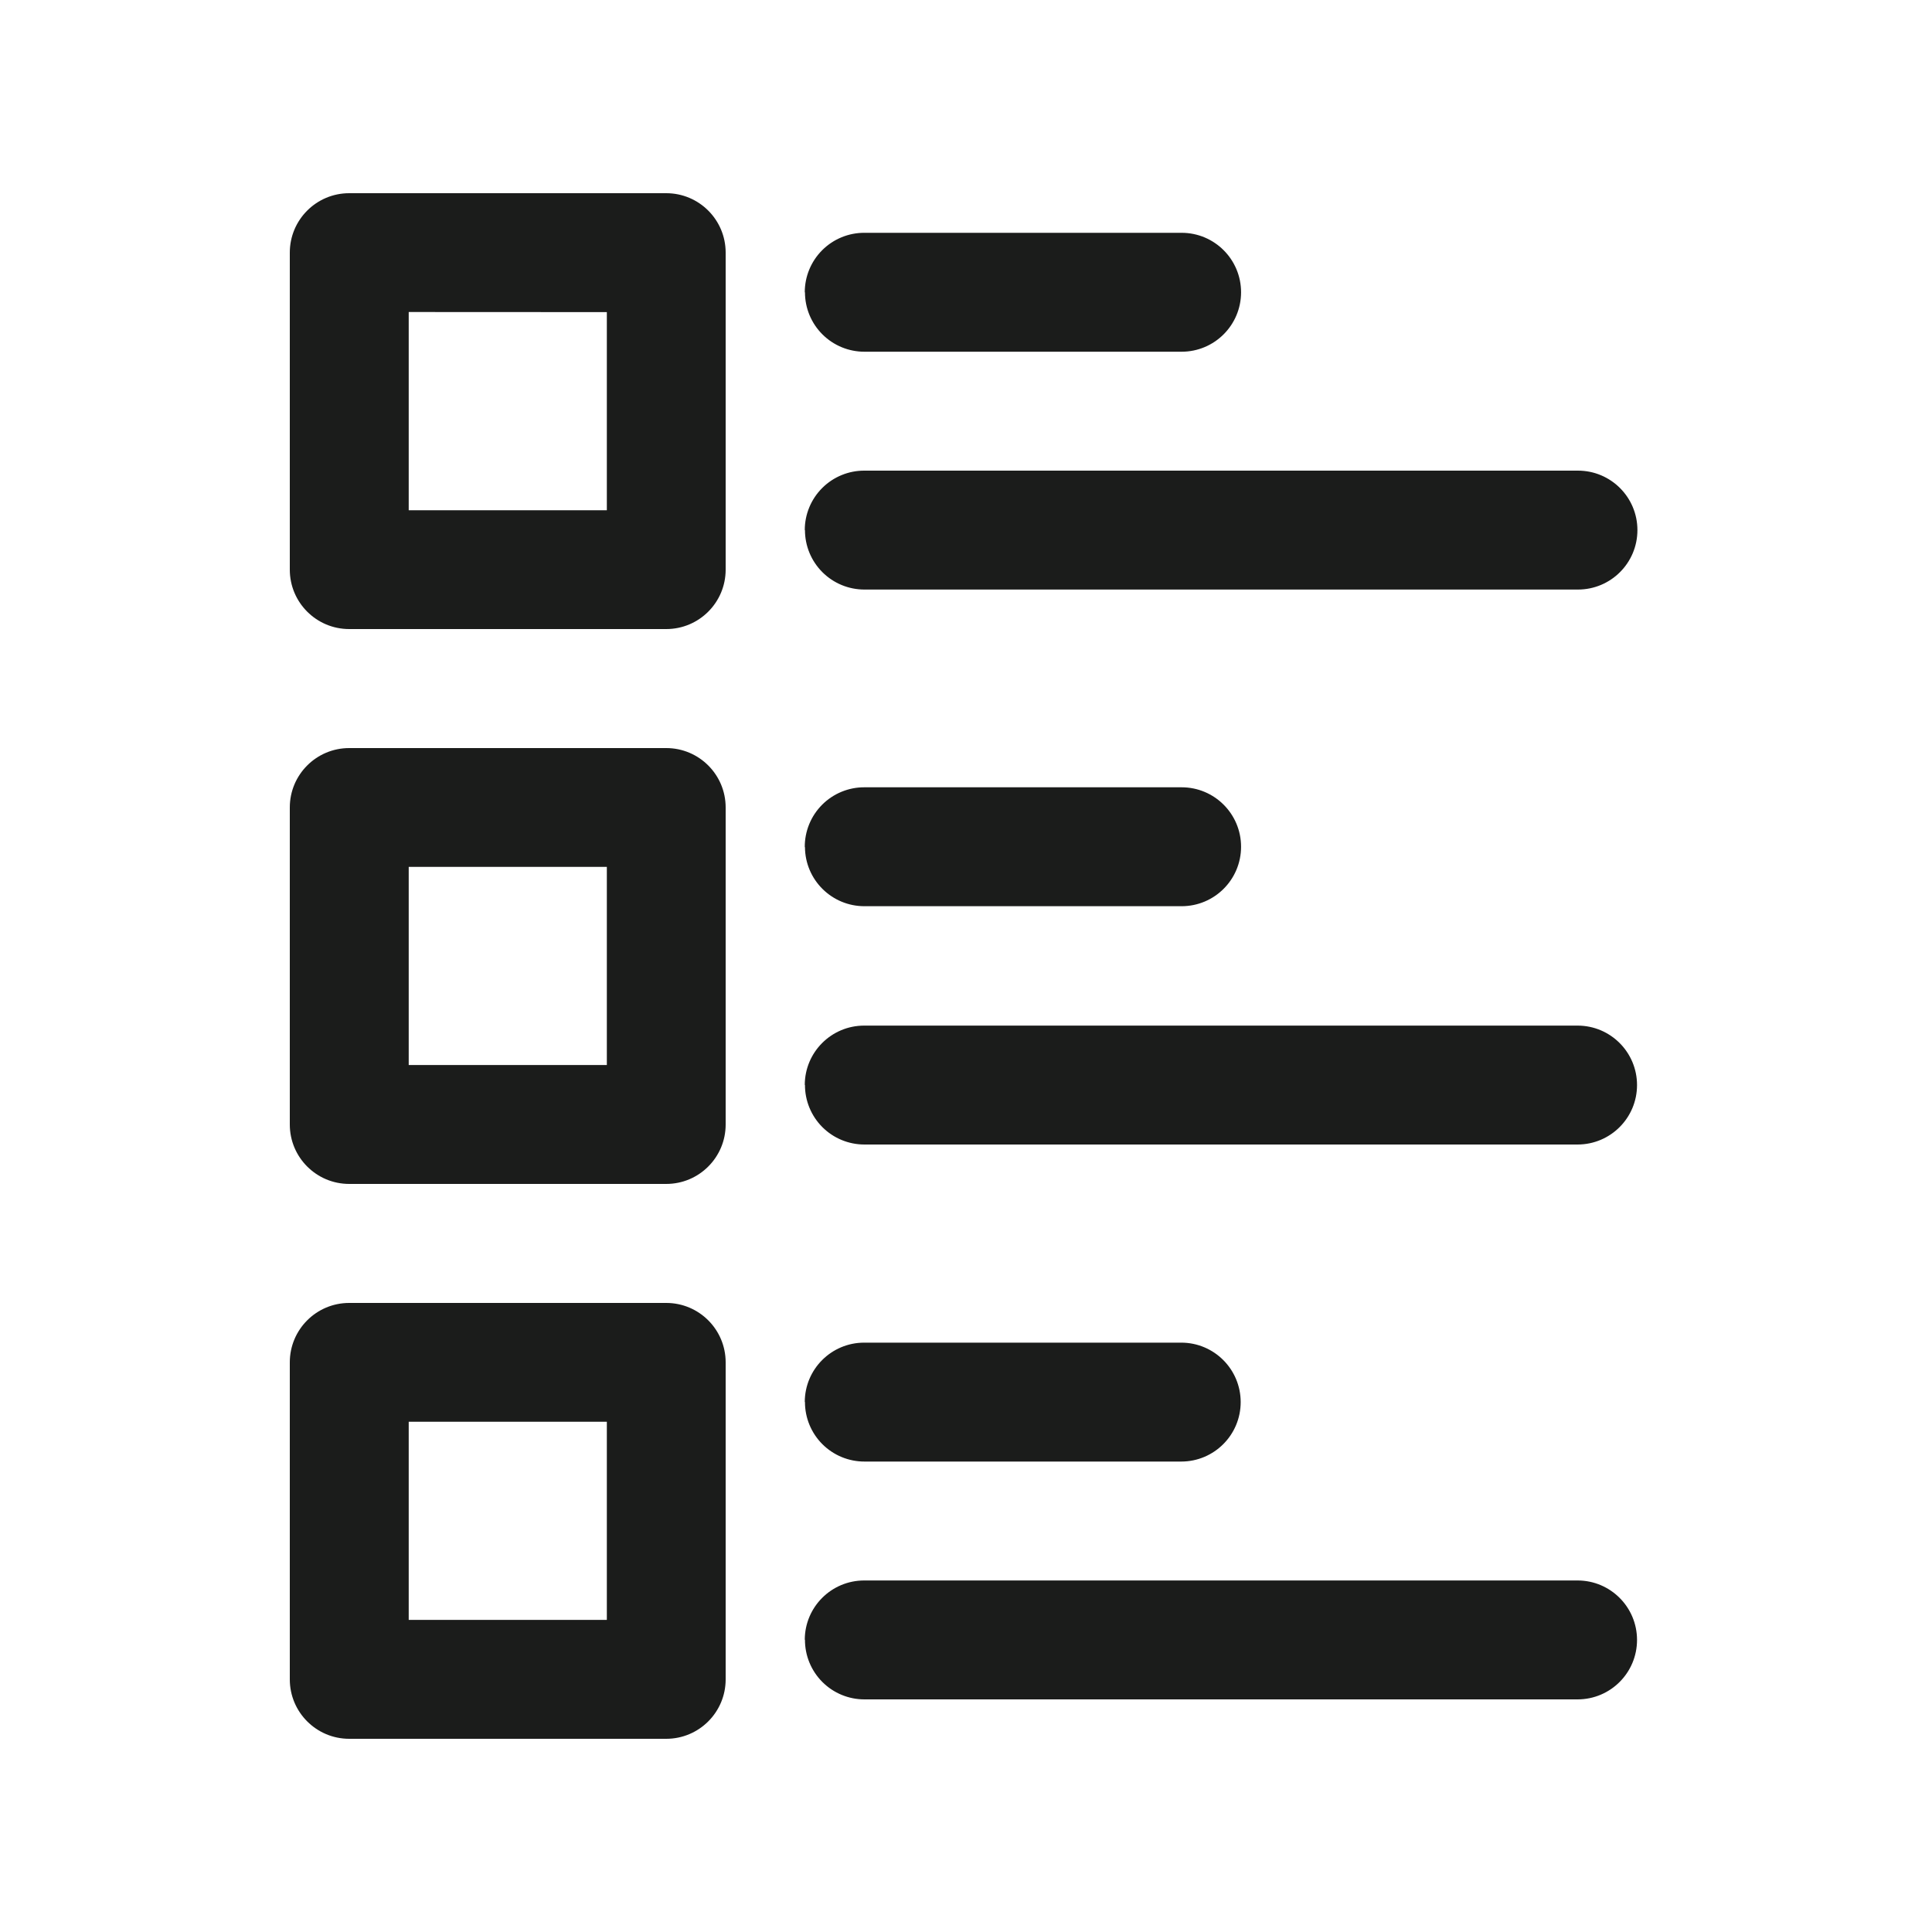
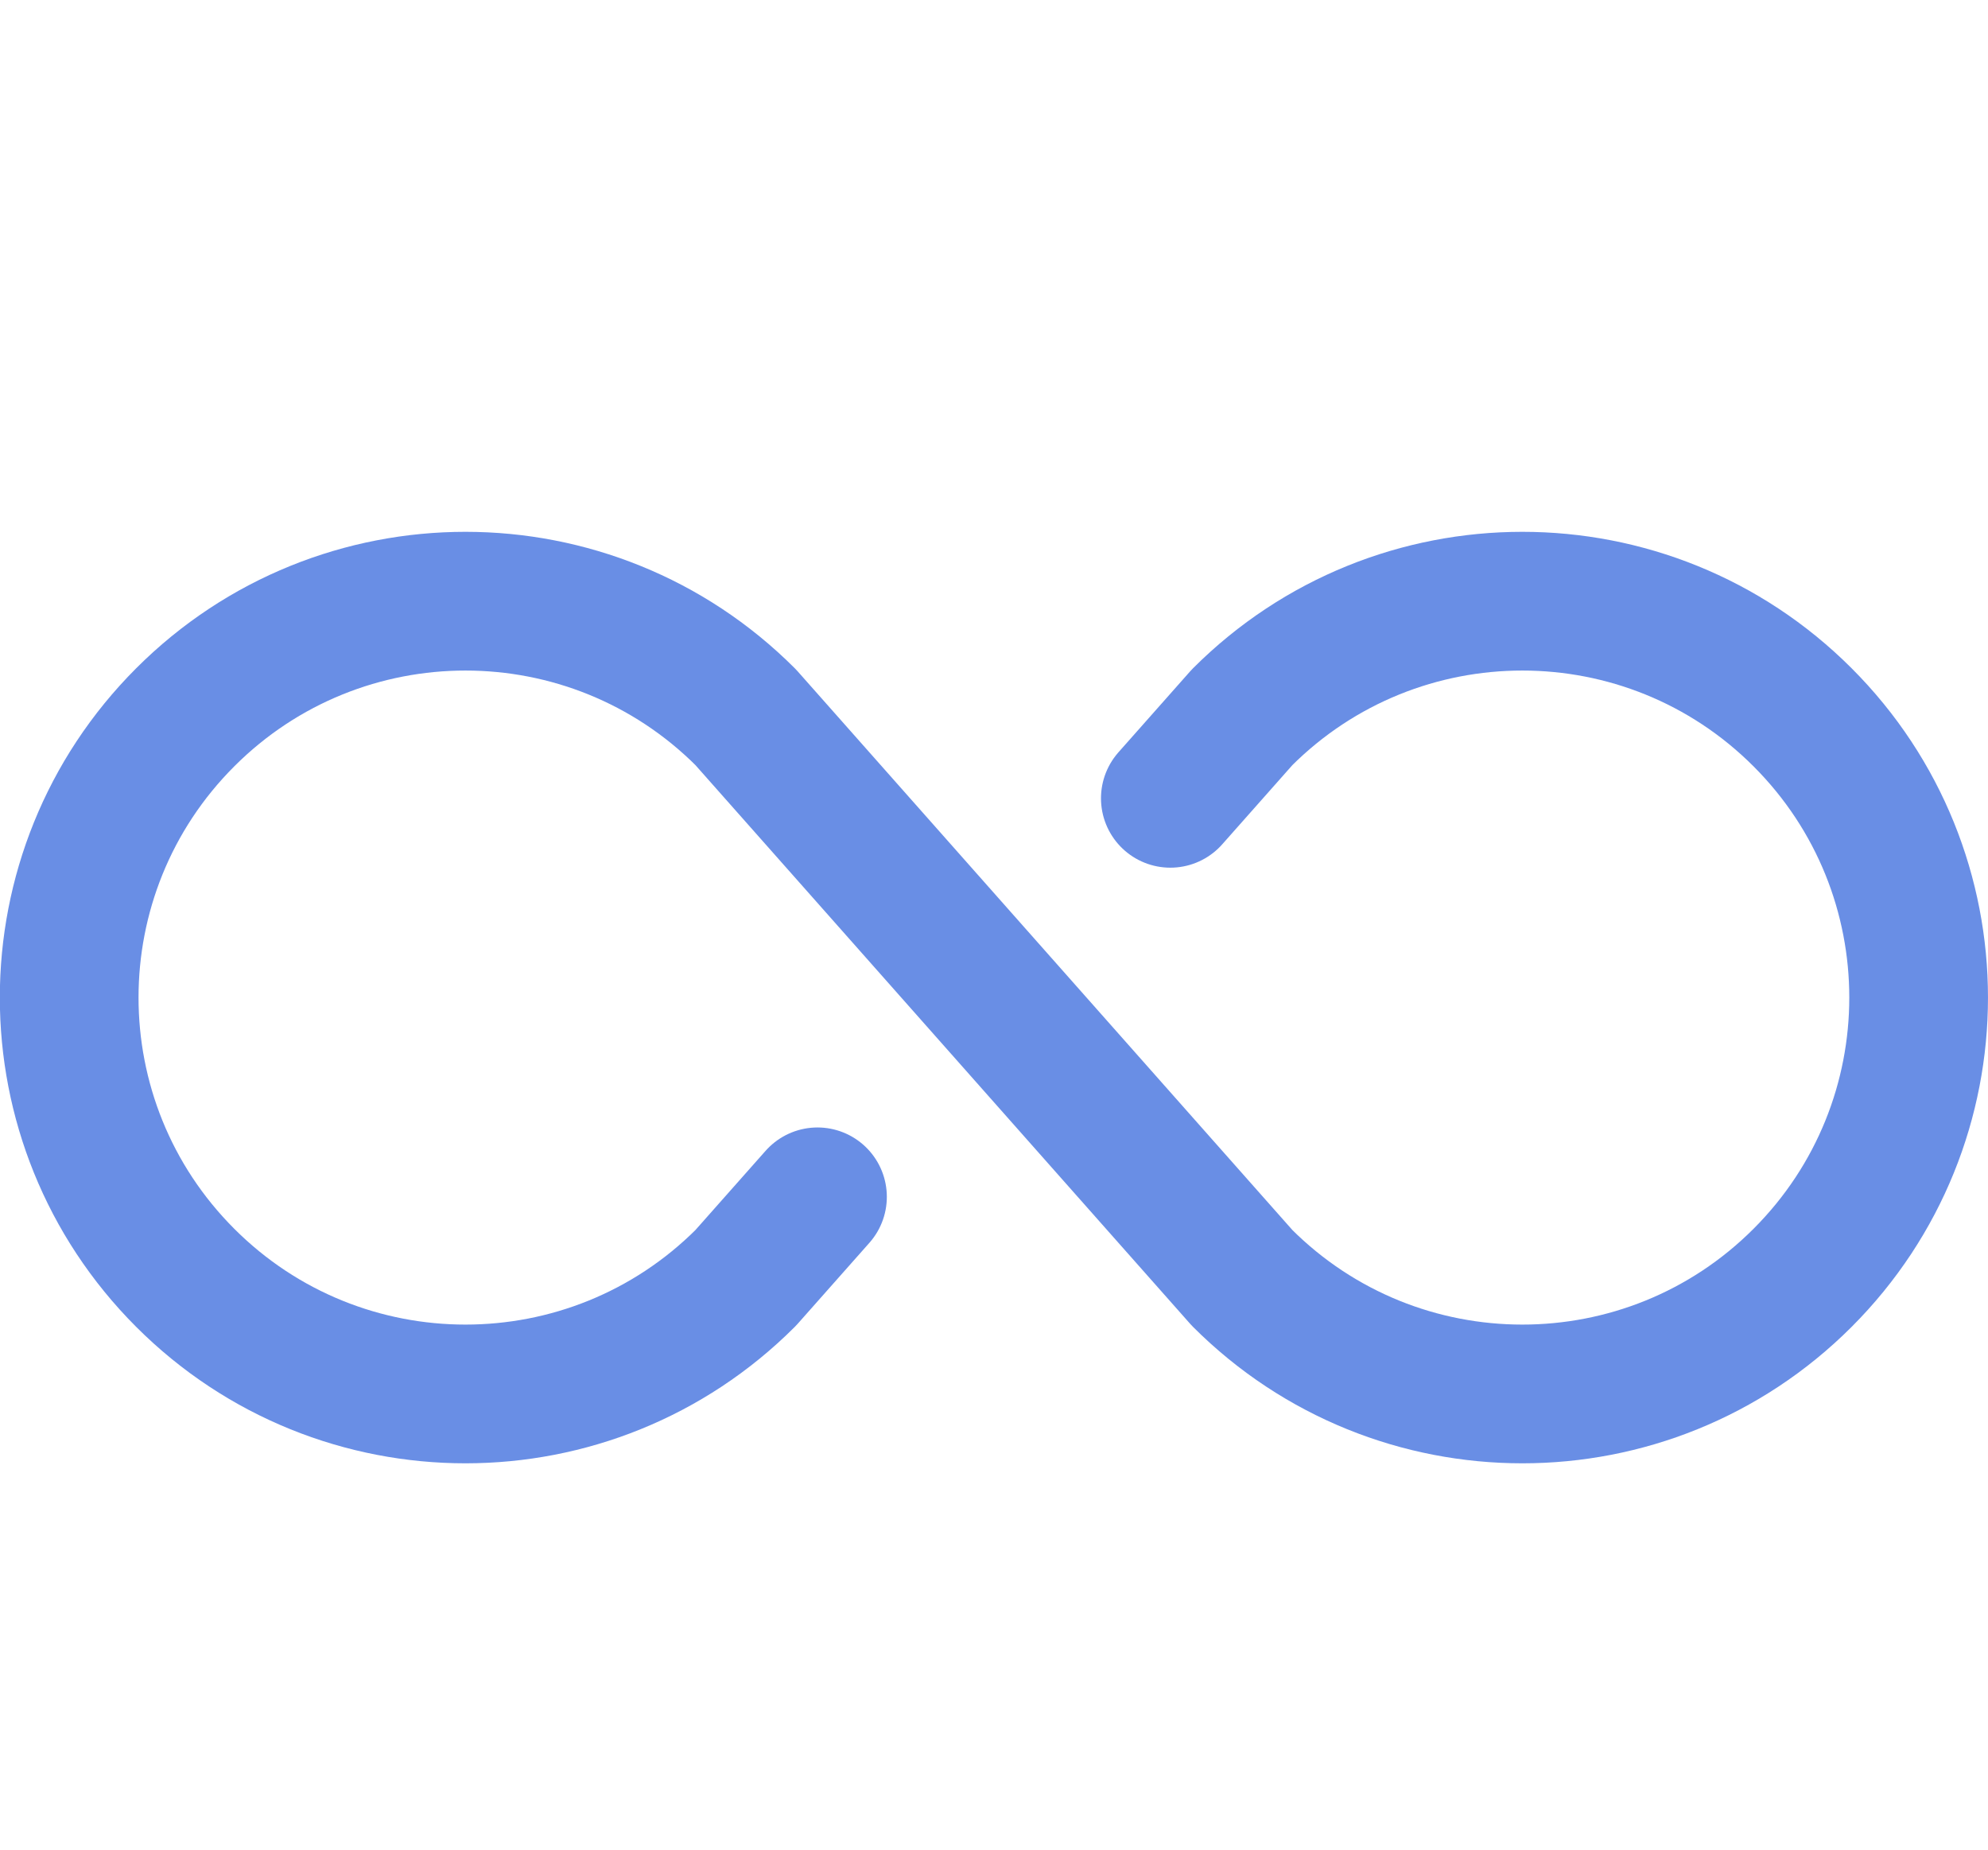
- <svg xmlns="http://www.w3.org/2000/svg" id="list" width="20" height="20" viewBox="0 0 20 20">
-   <rect id="back" width="20" height="20" fill="none" />
-   <path id="icon" d="M3.75,2.865a.615.615,0,0,1,.615-.615H7.647a.615.615,0,0,1,.615.615V6.147a.615.615,0,0,1-.615.615H4.365a.615.615,0,0,1-.615-.615Zm1.231.615V5.532H7.032V3.481ZM3.75,8.609a.615.615,0,0,1,.615-.615H7.647a.615.615,0,0,1,.615.615v3.282a.615.615,0,0,1-.615.615H4.365a.615.615,0,0,1-.615-.615Zm1.231.615v2.051H7.032V9.224ZM3.75,14.353a.615.615,0,0,1,.615-.615H7.647a.615.615,0,0,1,.615.615v3.282a.615.615,0,0,1-.615.615H4.365a.615.615,0,0,1-.615-.615Zm1.231.615v2.051H7.032V14.968Zm4.1-11.692A.615.615,0,0,1,9.7,2.66h3.282a.615.615,0,0,1,0,1.231H9.7A.615.615,0,0,1,9.083,3.276Zm0,5.744A.615.615,0,0,1,9.7,8.4h3.282a.615.615,0,0,1,0,1.231H9.7A.615.615,0,0,1,9.083,9.019Zm0,5.744a.615.615,0,0,1,.615-.615h3.282a.615.615,0,0,1,0,1.231H9.7A.615.615,0,0,1,9.083,14.763Zm0-9.026A.615.615,0,0,1,9.7,5.122h7.385a.615.615,0,0,1,0,1.231H9.7A.615.615,0,0,1,9.083,5.737Zm0,5.744a.615.615,0,0,1,.615-.615h7.385a.615.615,0,0,1,0,1.231H9.7A.615.615,0,0,1,9.083,11.481Zm0,5.744a.615.615,0,0,1,.615-.615h7.385a.615.615,0,0,1,0,1.231H9.7A.615.615,0,0,1,9.083,17.224Z" transform="translate(-0.75 -0.25)" fill="#1b1c1b" fill-rule="evenodd" />
+ <svg xmlns="http://www.w3.org/2000/svg" width="21.5" height="20">
+   <g fill="none">
+     <path d="M.25 0h20v20h-20z" />
+     <path d="m8.841 12.941-.776.876a4.286 4.286 0 1 1 0-6.061l5.368 6.061a4.286 4.286 0 1 0 0-6.061l-.776.876" stroke="#698ee5" stroke-linecap="round" stroke-linejoin="round" stroke-width="1.5" />
+   </g>
</svg>
